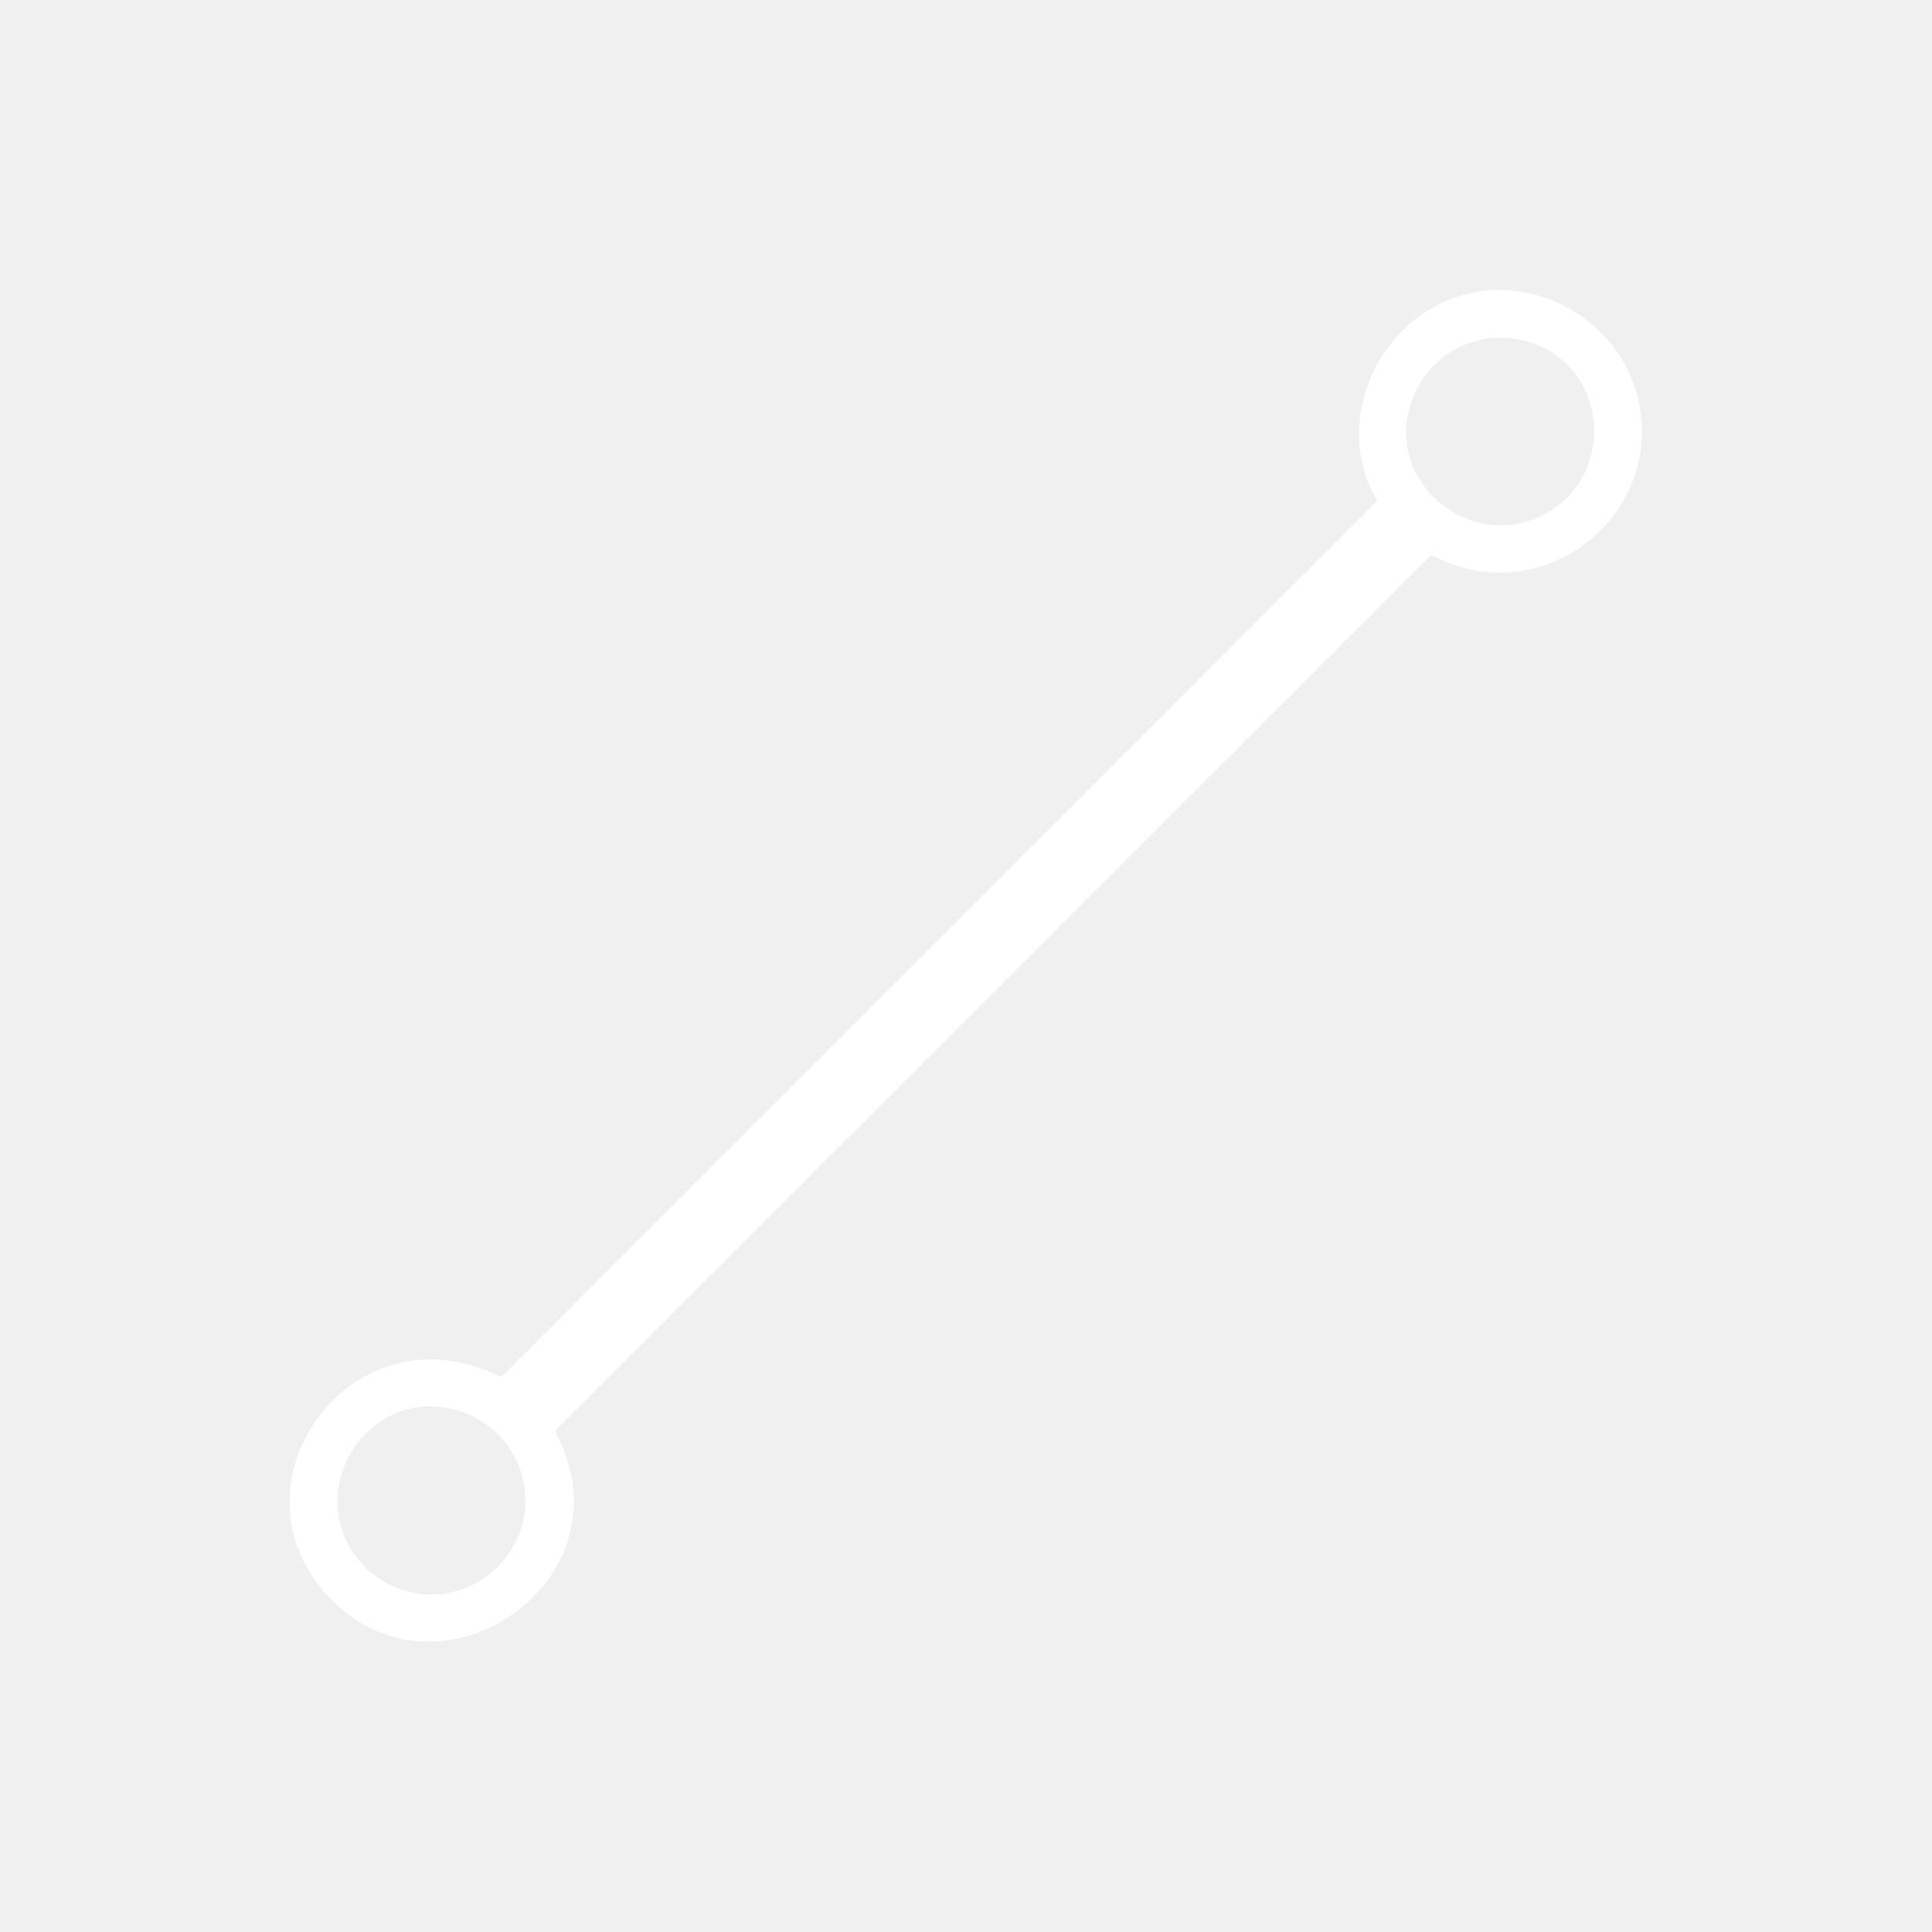
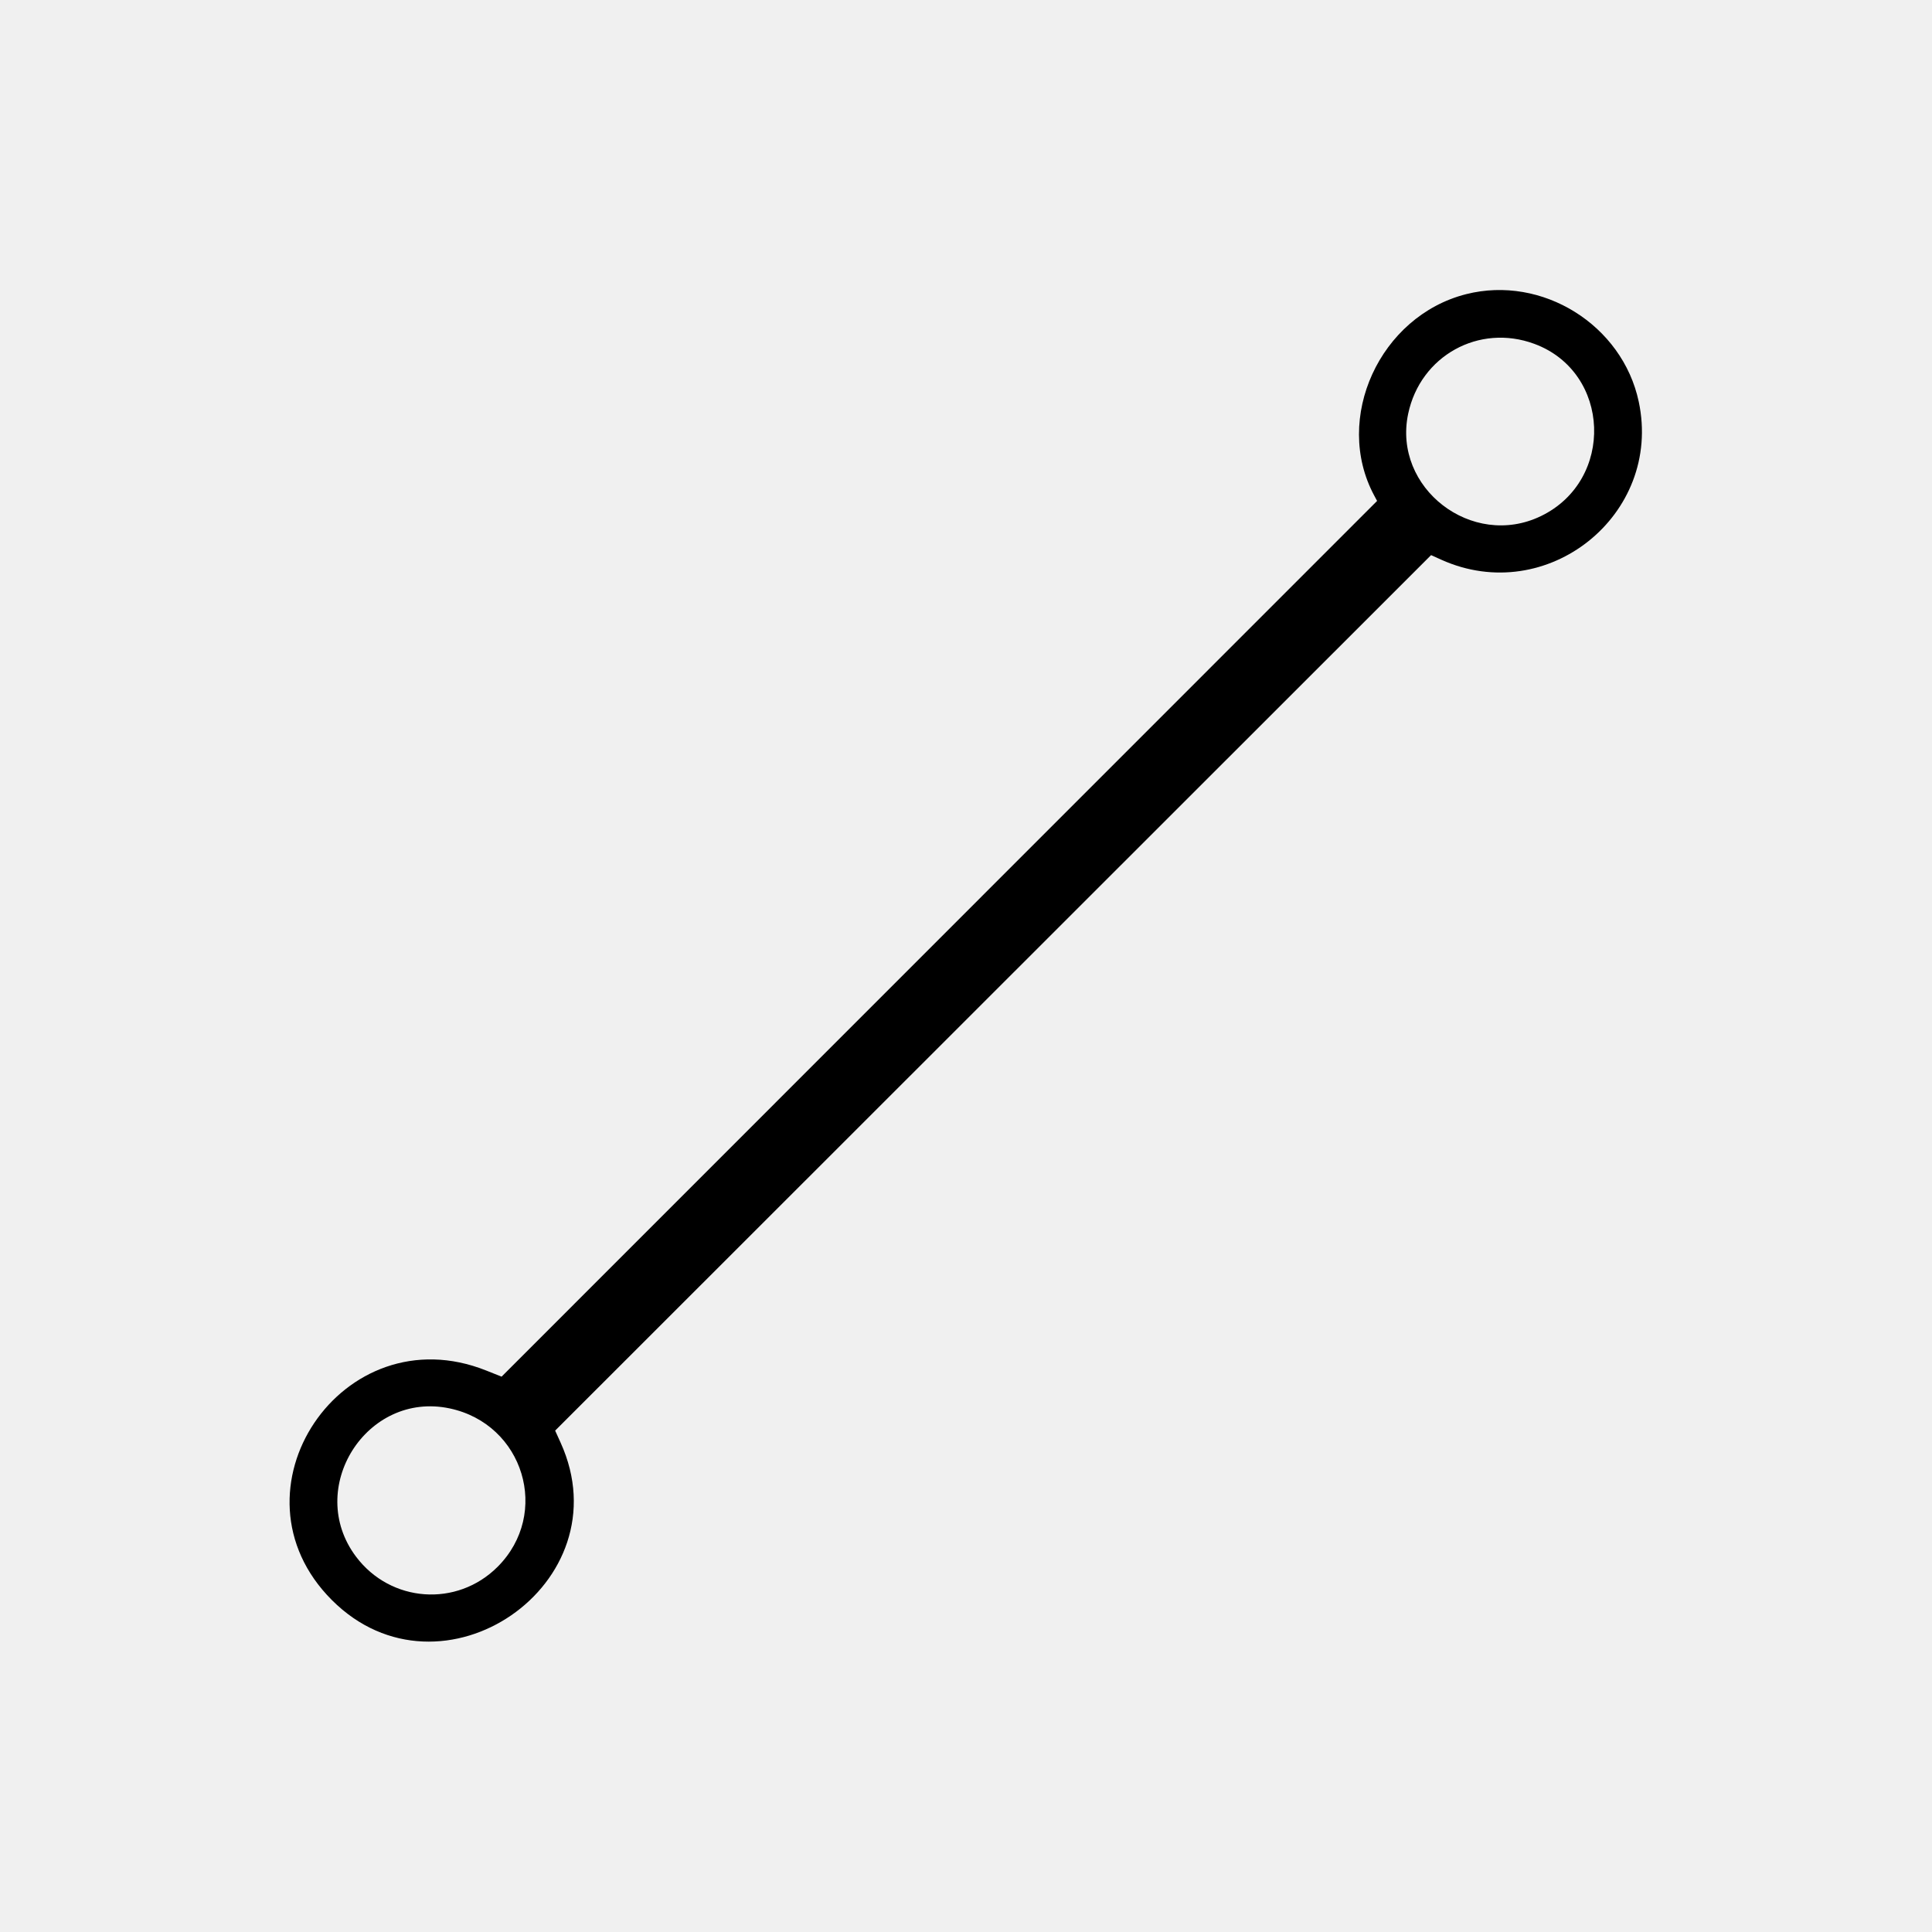
<svg xmlns="http://www.w3.org/2000/svg" id="svg" width="400" height="400" viewBox="0, 0, 400,400">
  <g id="svgg">
-     <path id="path0" d="M303.557 60.901 C 285.669 65.427,275.967 86.651,284.505 102.578 L 285.113 103.711 194.479 194.366 L 103.846 285.022 100.654 283.749 C 70.894 271.889,46.151 308.716,68.718 331.282 C 91.386 353.951,129.296 327.859,116.070 298.691 L 114.938 296.194 205.614 205.563 L 296.289 114.932 298.394 115.880 C 320.296 125.751,344.251 106.594,339.287 83.178 C 335.915 67.272,319.306 56.916,303.557 60.901 M317.673 71.192 C 333.515 77.054,334.362 99.447,319.023 106.856 C 304.774 113.738,288.311 101.052,291.543 85.681 C 294.067 73.672,306.198 66.946,317.673 71.192 M93.100 291.595 C 108.446 294.846,114.048 313.368,103.020 324.396 C 94.606 332.810,80.880 331.824,73.714 322.291 C 63.100 308.171,75.873 287.945,93.100 291.595 " stroke="none" fill="#fff" fill-rule="evenodd" />
+     <path id="path0" d="M303.557 60.901 C 285.669 65.427,275.967 86.651,284.505 102.578 L 285.113 103.711 194.479 194.366 L 103.846 285.022 100.654 283.749 C 70.894 271.889,46.151 308.716,68.718 331.282 C 91.386 353.951,129.296 327.859,116.070 298.691 L 114.938 296.194 205.614 205.563 L 296.289 114.932 298.394 115.880 C 320.296 125.751,344.251 106.594,339.287 83.178 C 335.915 67.272,319.306 56.916,303.557 60.901 M317.673 71.192 C 333.515 77.054,334.362 99.447,319.023 106.856 C 304.774 113.738,288.311 101.052,291.543 85.681 C 294.067 73.672,306.198 66.946,317.673 71.192 M93.100 291.595 C 108.446 294.846,114.048 313.368,103.020 324.396 C 94.606 332.810,80.880 331.824,73.714 322.291 C 63.100 308.171,75.873 287.945,93.100 291.595 " stroke="none" fill-rule="evenodd" />
  </g>
</svg>
